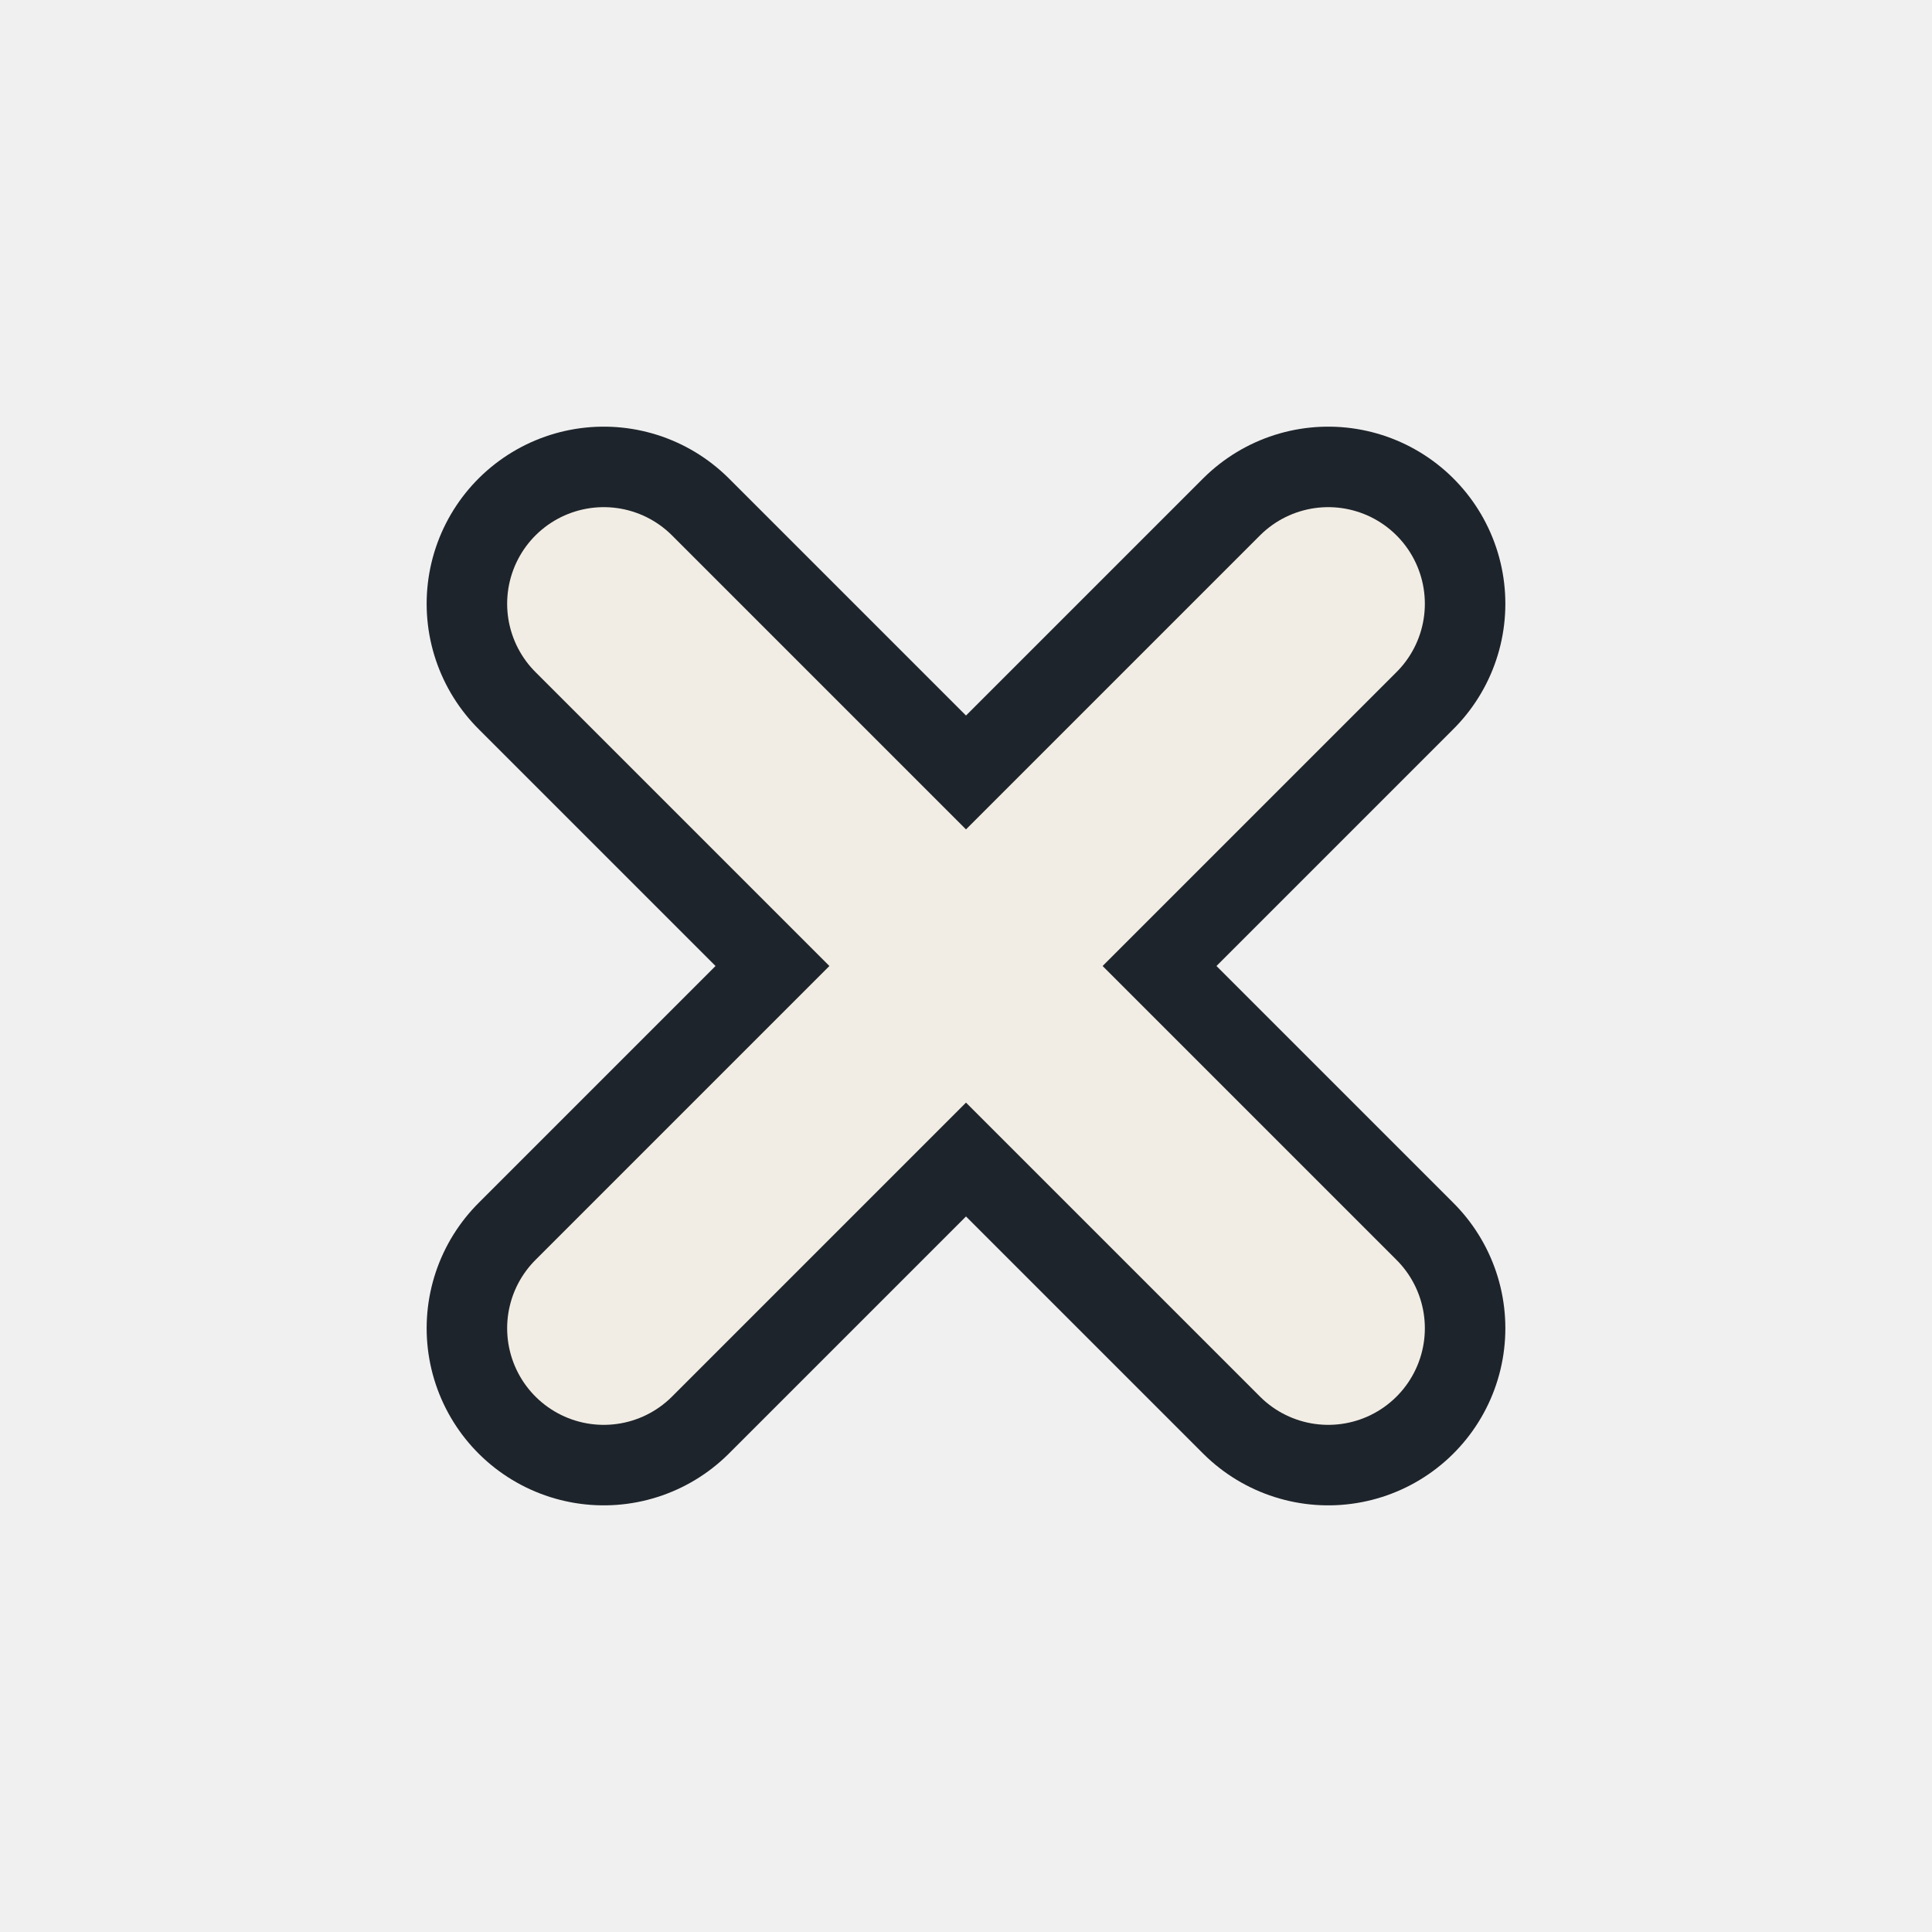
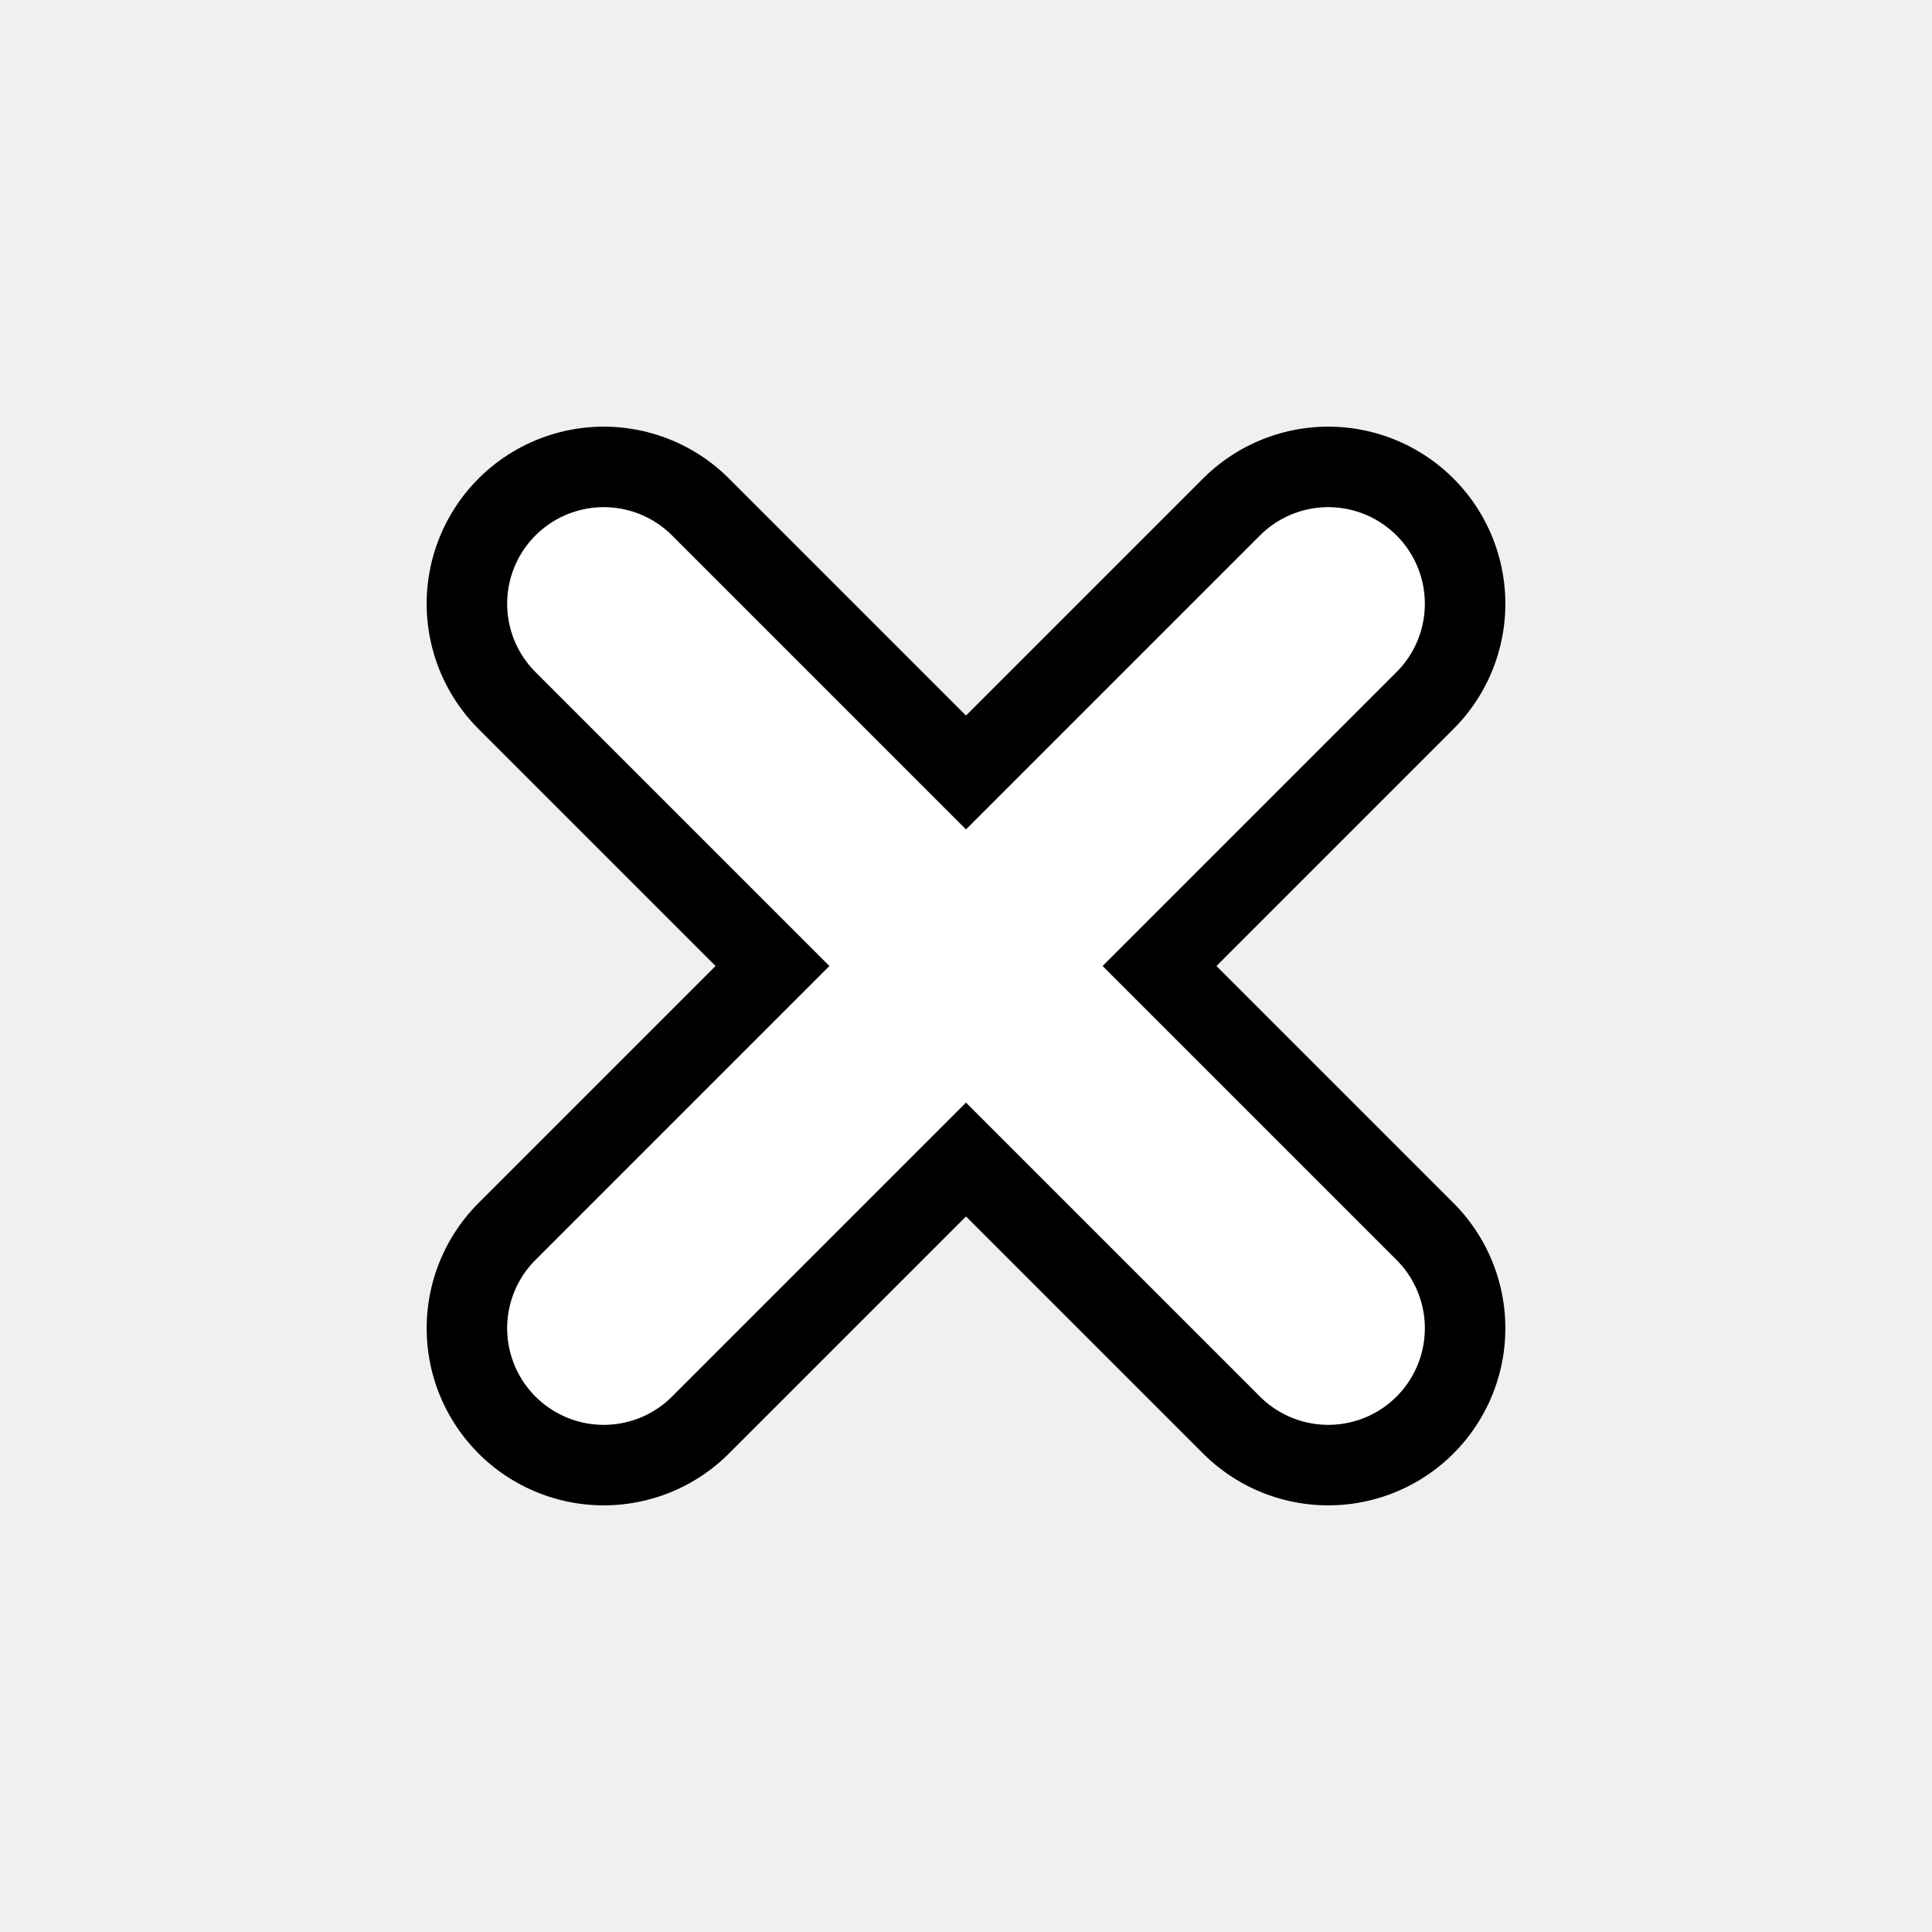
<svg xmlns="http://www.w3.org/2000/svg" width="24" height="24" viewBox="0 0 24 24">
-   <path d="M7.5 7.5 L16.5 16.5" fill="none" stroke="#1e242b" stroke-width="4.4" stroke-linecap="round" stroke-linejoin="round" />
-   <path d="M16.5 7.5 L7.5 16.5" fill="none" stroke="#1e242b" stroke-width="4.4" stroke-linecap="round" stroke-linejoin="round" />
-   <path d="M7.5 7.5 L16.5 16.5" fill="none" stroke="#f2ede4" stroke-width="2.4" stroke-linecap="round" stroke-linejoin="round" />
-   <path d="M16.5 7.5 L7.5 16.5" fill="none" stroke="#f2ede4" stroke-width="2.4" stroke-linecap="round" stroke-linejoin="round" />
+   <path d="M7.5 7.5 L16.5 16.5" fill="none" stroke="#000000" stroke-width="4.4" stroke-linecap="round" stroke-linejoin="round" />
+   <path d="M16.5 7.5 L7.5 16.5" fill="none" stroke="#000000" stroke-width="4.4" stroke-linecap="round" stroke-linejoin="round" />
+   <path d="M7.5 7.5 L16.5 16.5" fill="none" stroke="#ffffff" stroke-width="2.4" stroke-linecap="round" stroke-linejoin="round" />
+   <path d="M16.5 7.5 L7.5 16.5" fill="none" stroke="#ffffff" stroke-width="2.4" stroke-linecap="round" stroke-linejoin="round" />
</svg>
